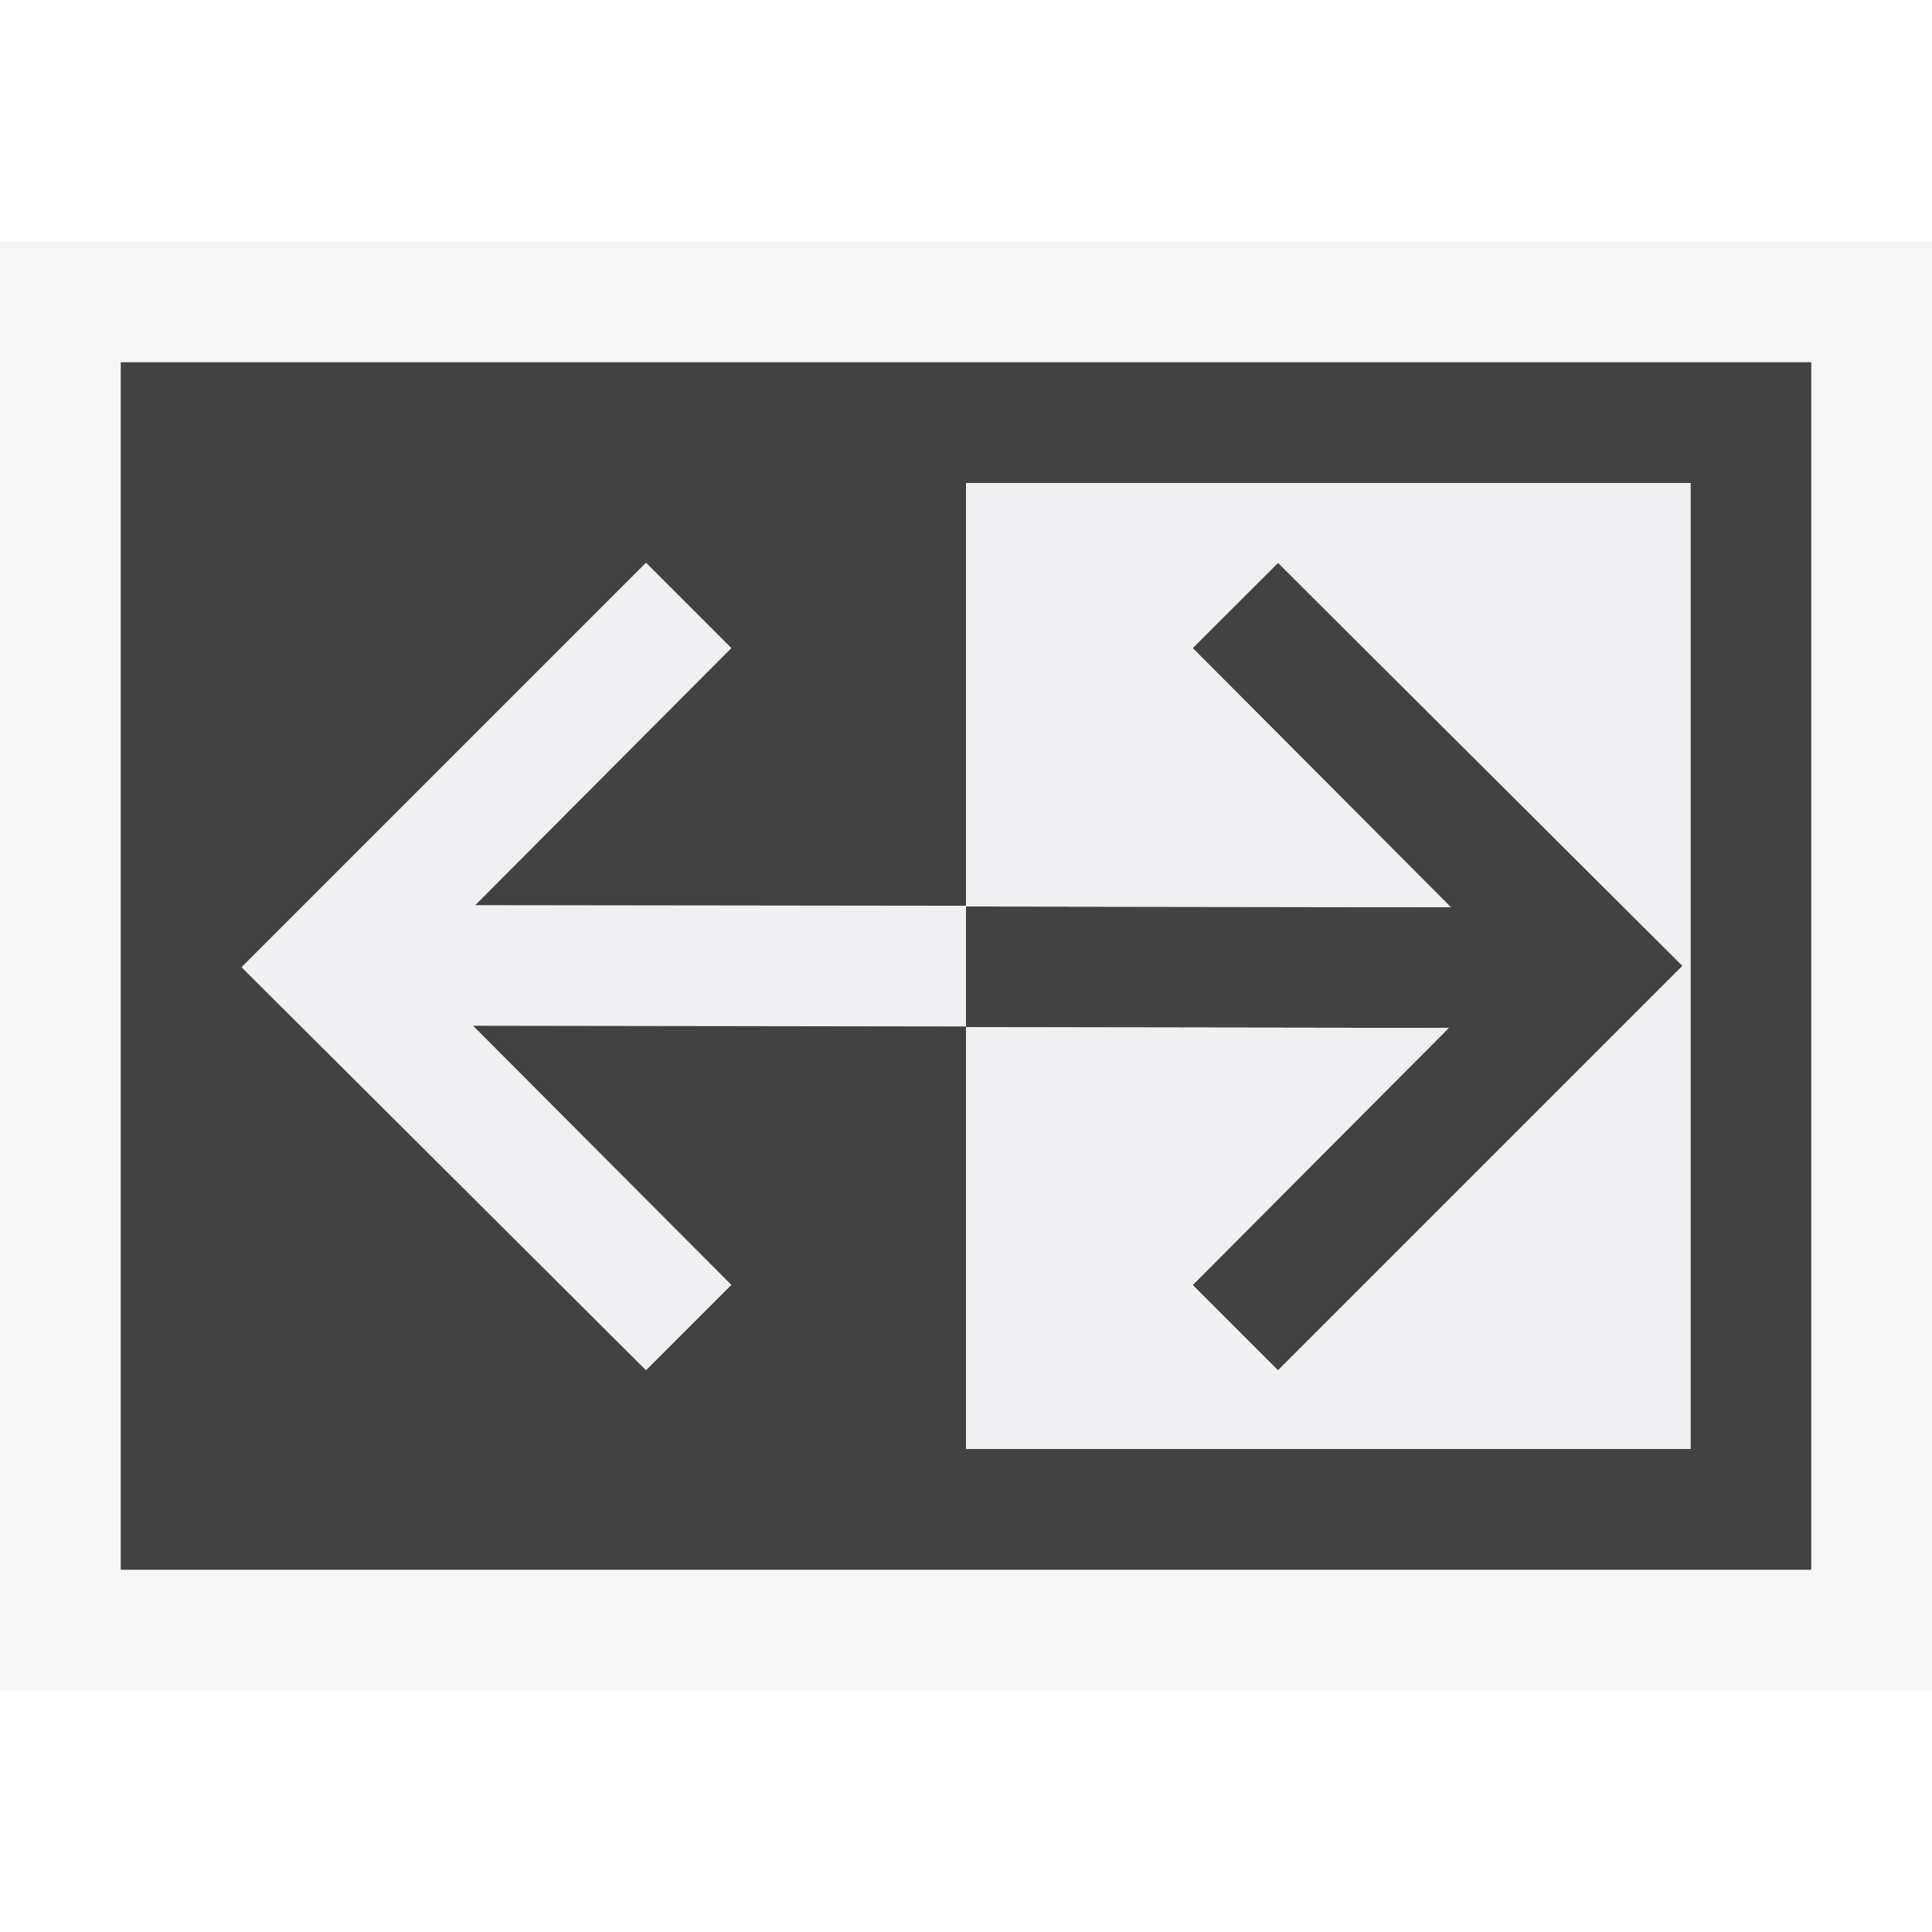
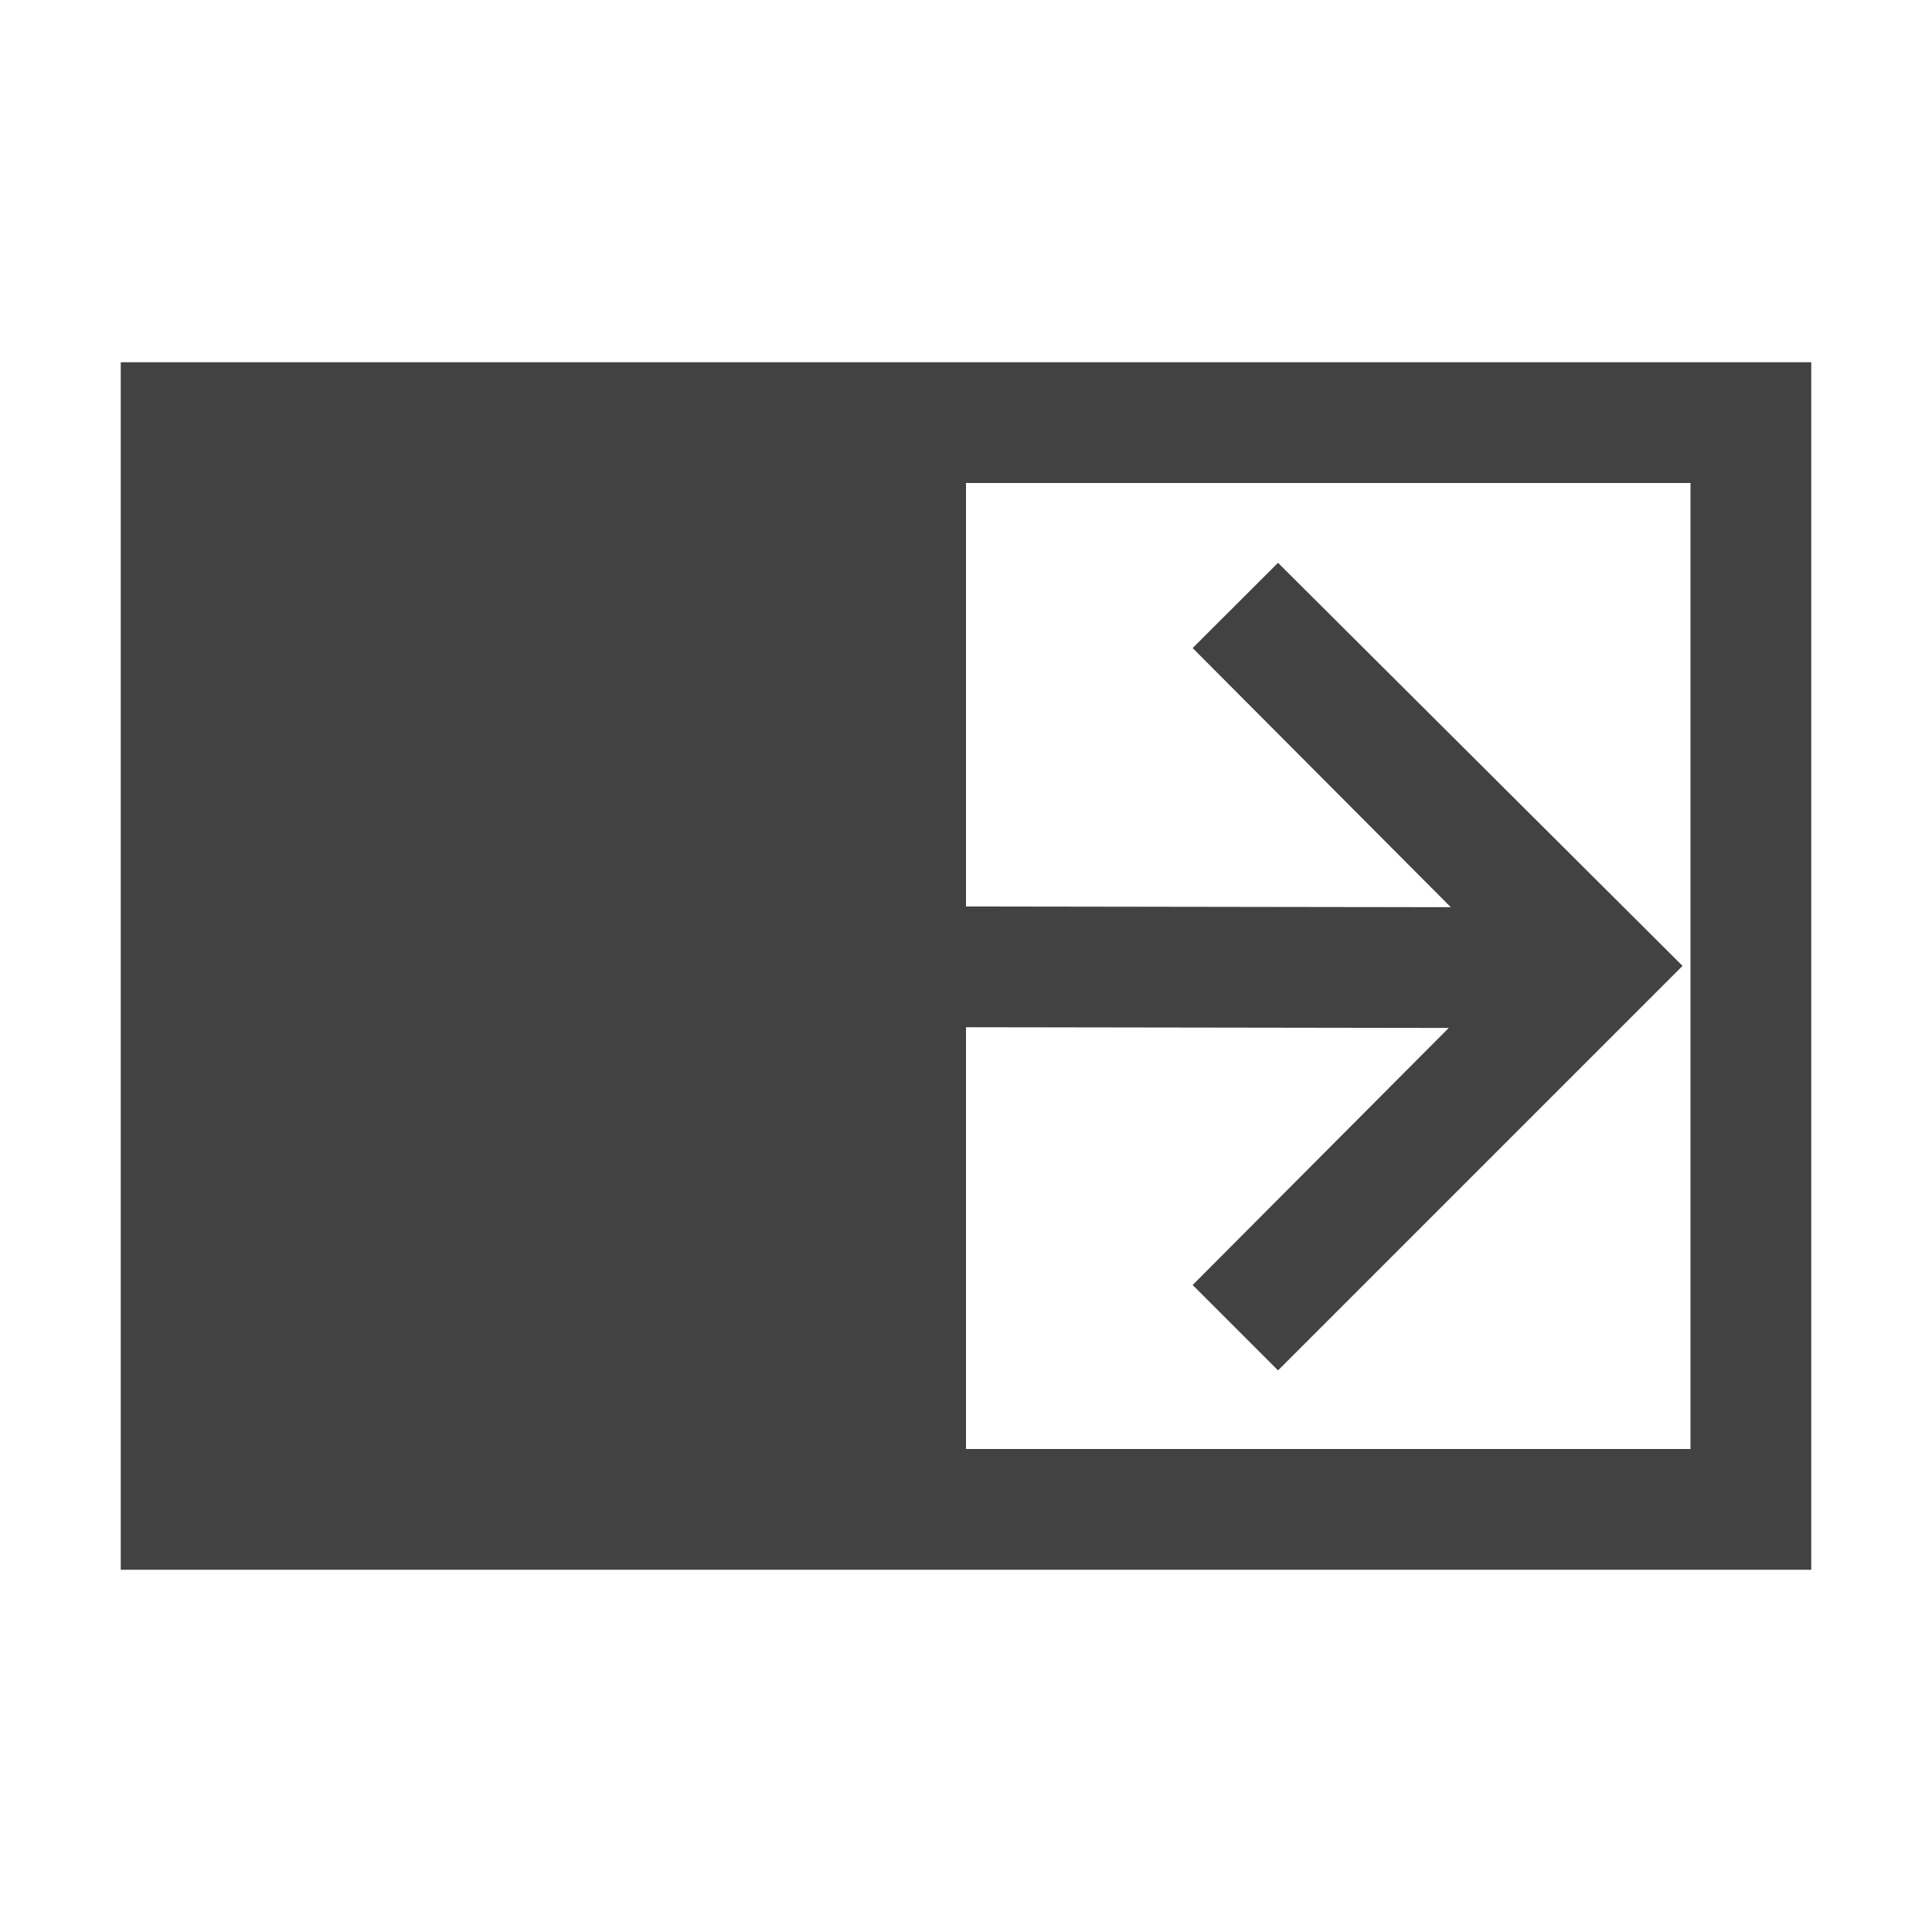
<svg xmlns="http://www.w3.org/2000/svg" viewBox="0 0 16 16">
  <style>.icon-canvas-transparent{opacity:0;fill:#f6f6f6}.icon-vs-out{fill:#f6f6f6}.icon-vs-bg{fill:#424242}.icon-vs-fg{fill:#f0eff1}</style>
  <path class="icon-canvas-transparent" d="M16 16H0V0h16v16z" id="canvas" />
-   <path class="icon-vs-out" d="M16 14H0V2h16v12z" id="outline" />
+   <path class="icon-vs-out" d="M16 14H0V2h16v12z" id="outline" style="display: none;" />
  <path class="icon-vs-bg" d="M1 3v10h14V3H1zm13 9H8V8.507l3.998.006-2.121 2.129.707.707 3.35-3.35-3.35-3.338-.707.706 2.138 2.146L8 7.507V4h6v8z" id="iconBg" />
-   <path class="icon-vs-fg" d="M14 4v8H8V8.507l3.998.006-2.121 2.129.707.707 3.35-3.35-3.35-3.338-.707.706 2.138 2.146L8 7.507V4h6zM6.057 5.367L5.35 4.66 2 8.01l3.35 3.338.707-.707-2.139-2.146L8 8.501v-1l-4.064-.005 2.121-2.129z" id="iconFg" />
+   <path class="icon-vs-fg" d="M14 4v8H8V8.507l3.998.006-2.121 2.129.707.707 3.35-3.35-3.35-3.338-.707.706 2.138 2.146L8 7.507V4h6zM6.057 5.367L5.35 4.66 2 8.01l3.35 3.338.707-.707-2.139-2.146L8 8.501v-1l-4.064-.005 2.121-2.129z" id="iconFg" style="display: none;" />
</svg>
